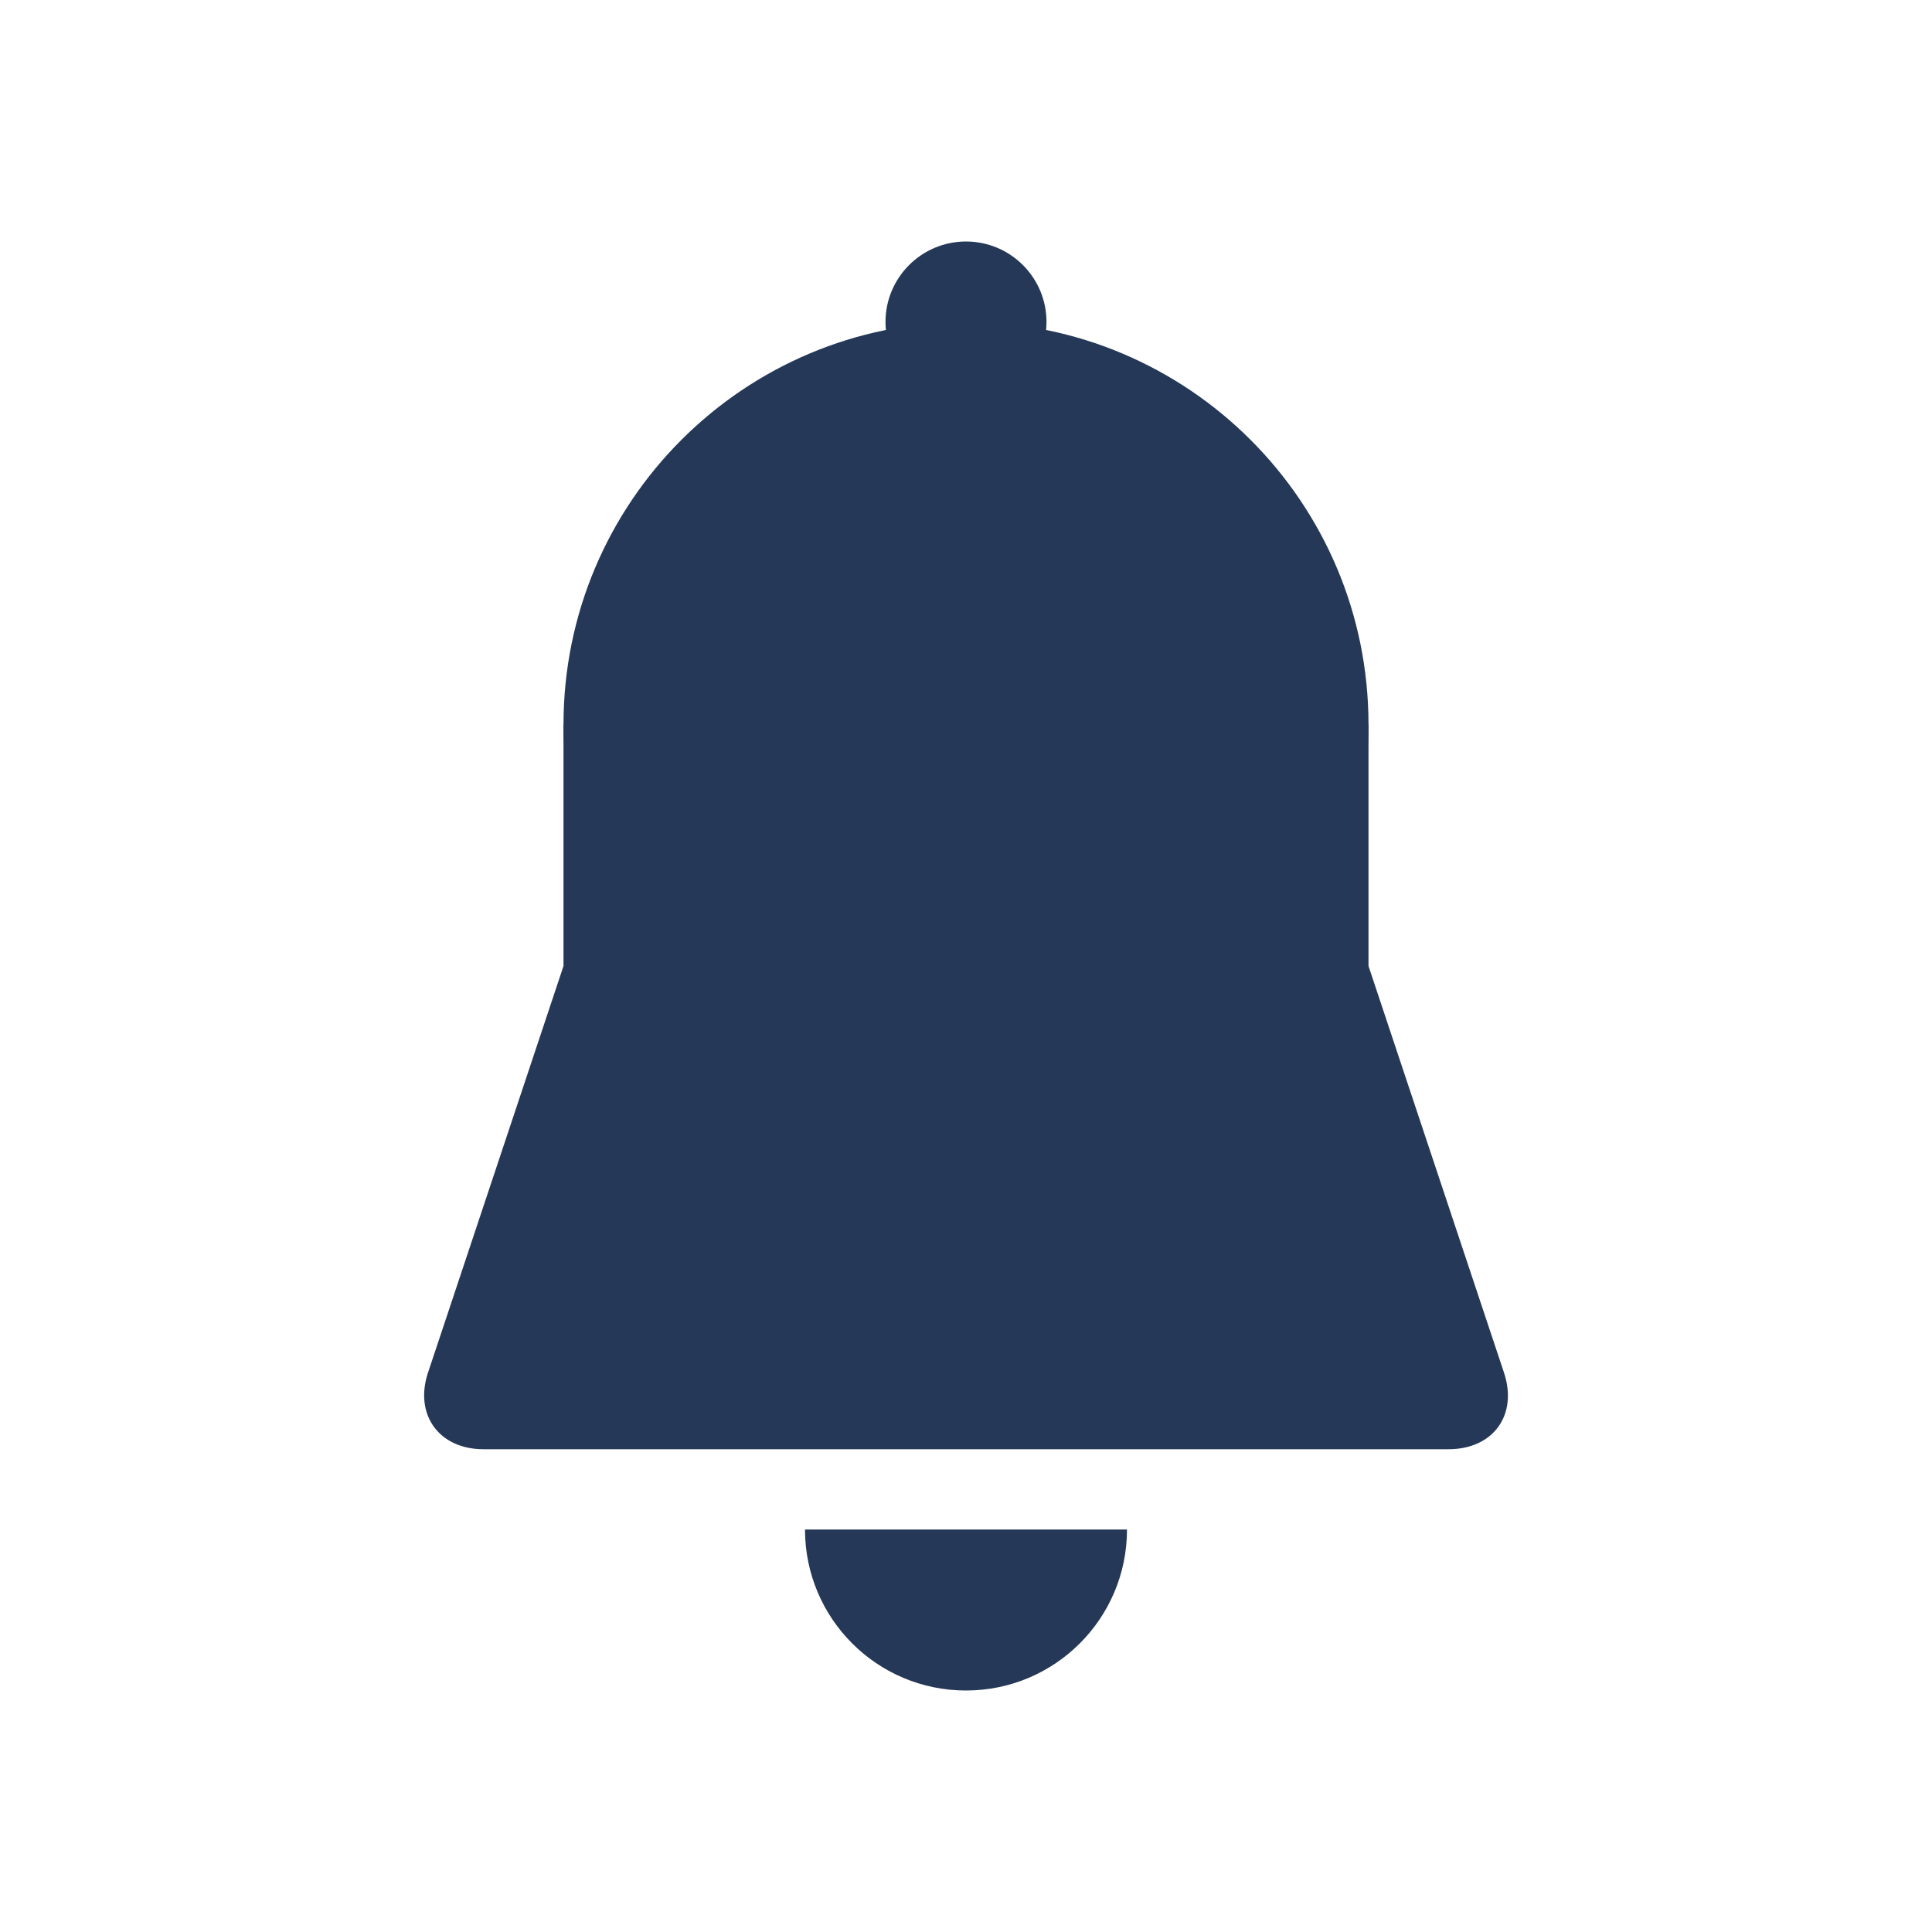
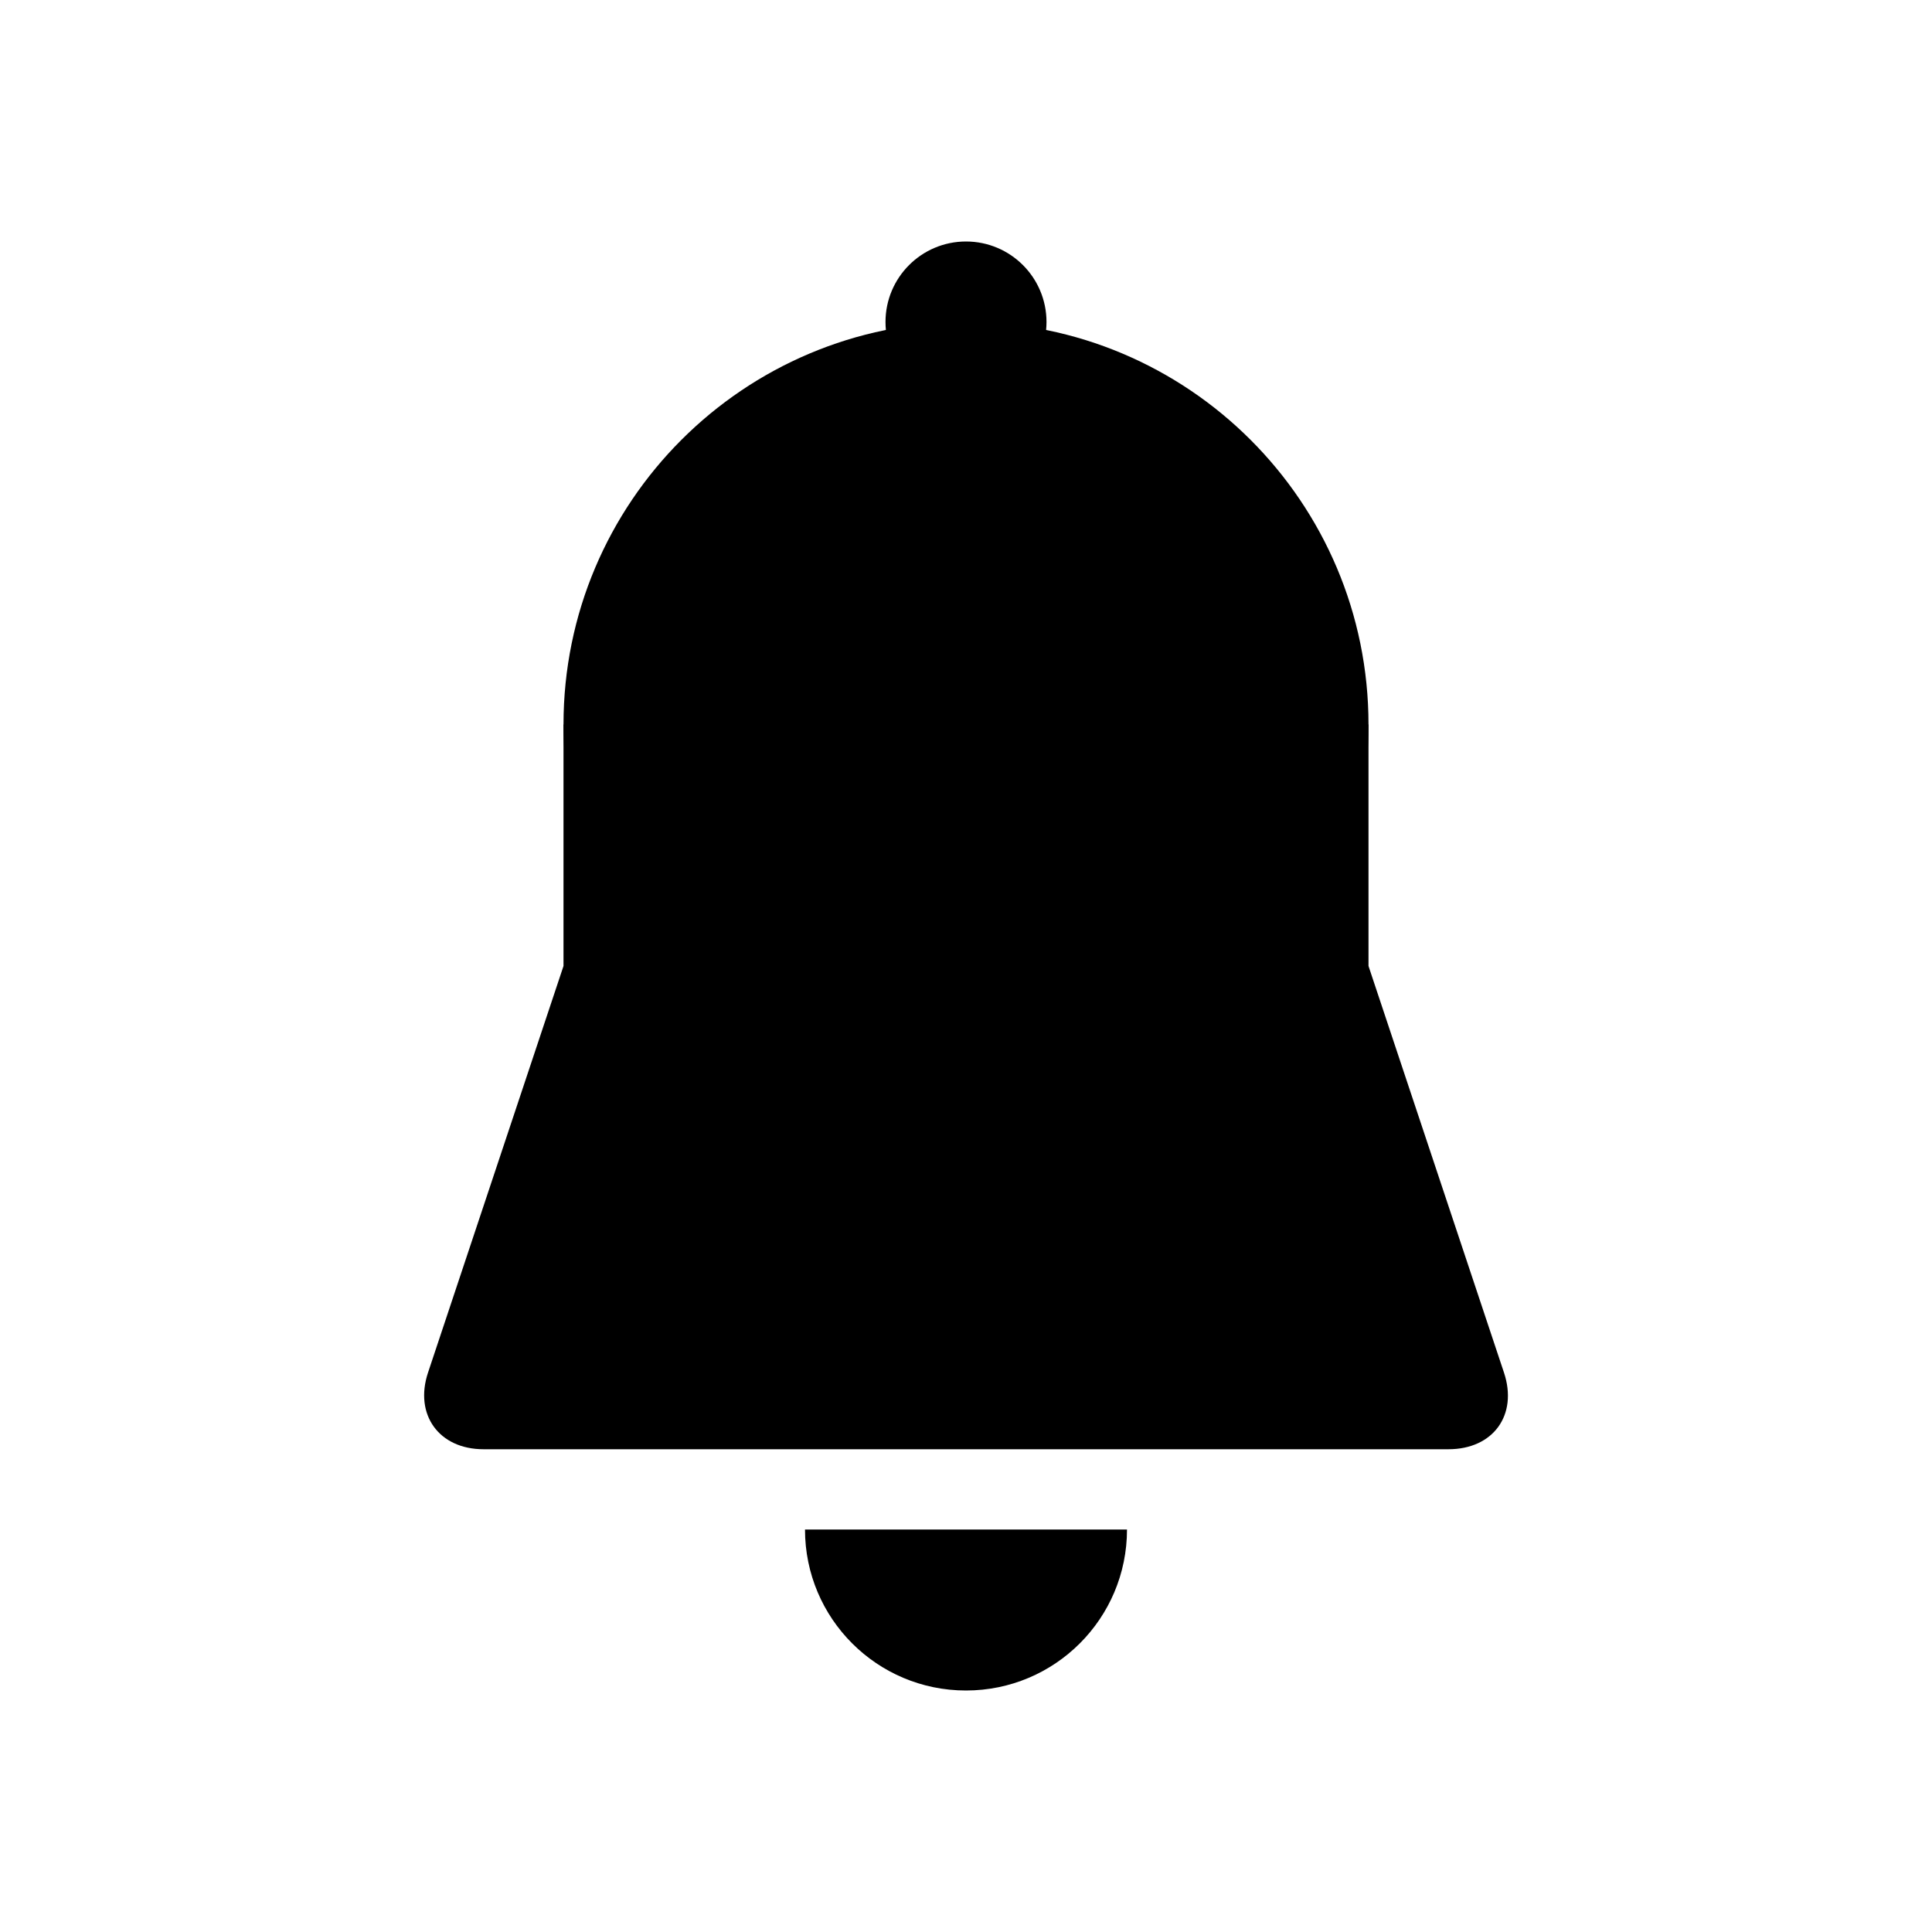
<svg xmlns="http://www.w3.org/2000/svg" width="24px" height="24px" viewBox="0 0 24 24" version="1.1">
  <defs />
  <g id="Fabric" stroke="none" stroke-width="1" fill="none" fill-rule="evenodd">
-     <g id="fabric/notification" fill="#253858">
+     <g id="fabric/notification" fill="currentColor">
      <g id="notification" transform="translate(5, 3)">
        <circle id="Oval-2" cx="7" cy="6" r="5" />
        <ellipse id="Oval-2-Copy" cx="7" cy="1" rx="1" ry="1" />
        <path d="M9,16 C9,17.105 8.105,18 7,18 C5.895,18 5,17.105 5,16 L9,16 Z" id="Combined-Shape" />
        <rect id="Rectangle-2" x="2" y="6" width="10" height="6" />
        <path d="M2,9 L12,9 L13.683,14.051 C13.858,14.577 13.55,15.003 12.993,15.003 L1.007,15.003 C0.451,15.003 0.144,14.571 0.317,14.051 L2,9 Z" id="Rectangle-2-Copy" />
      </g>
    </g>
  </g>
</svg>
